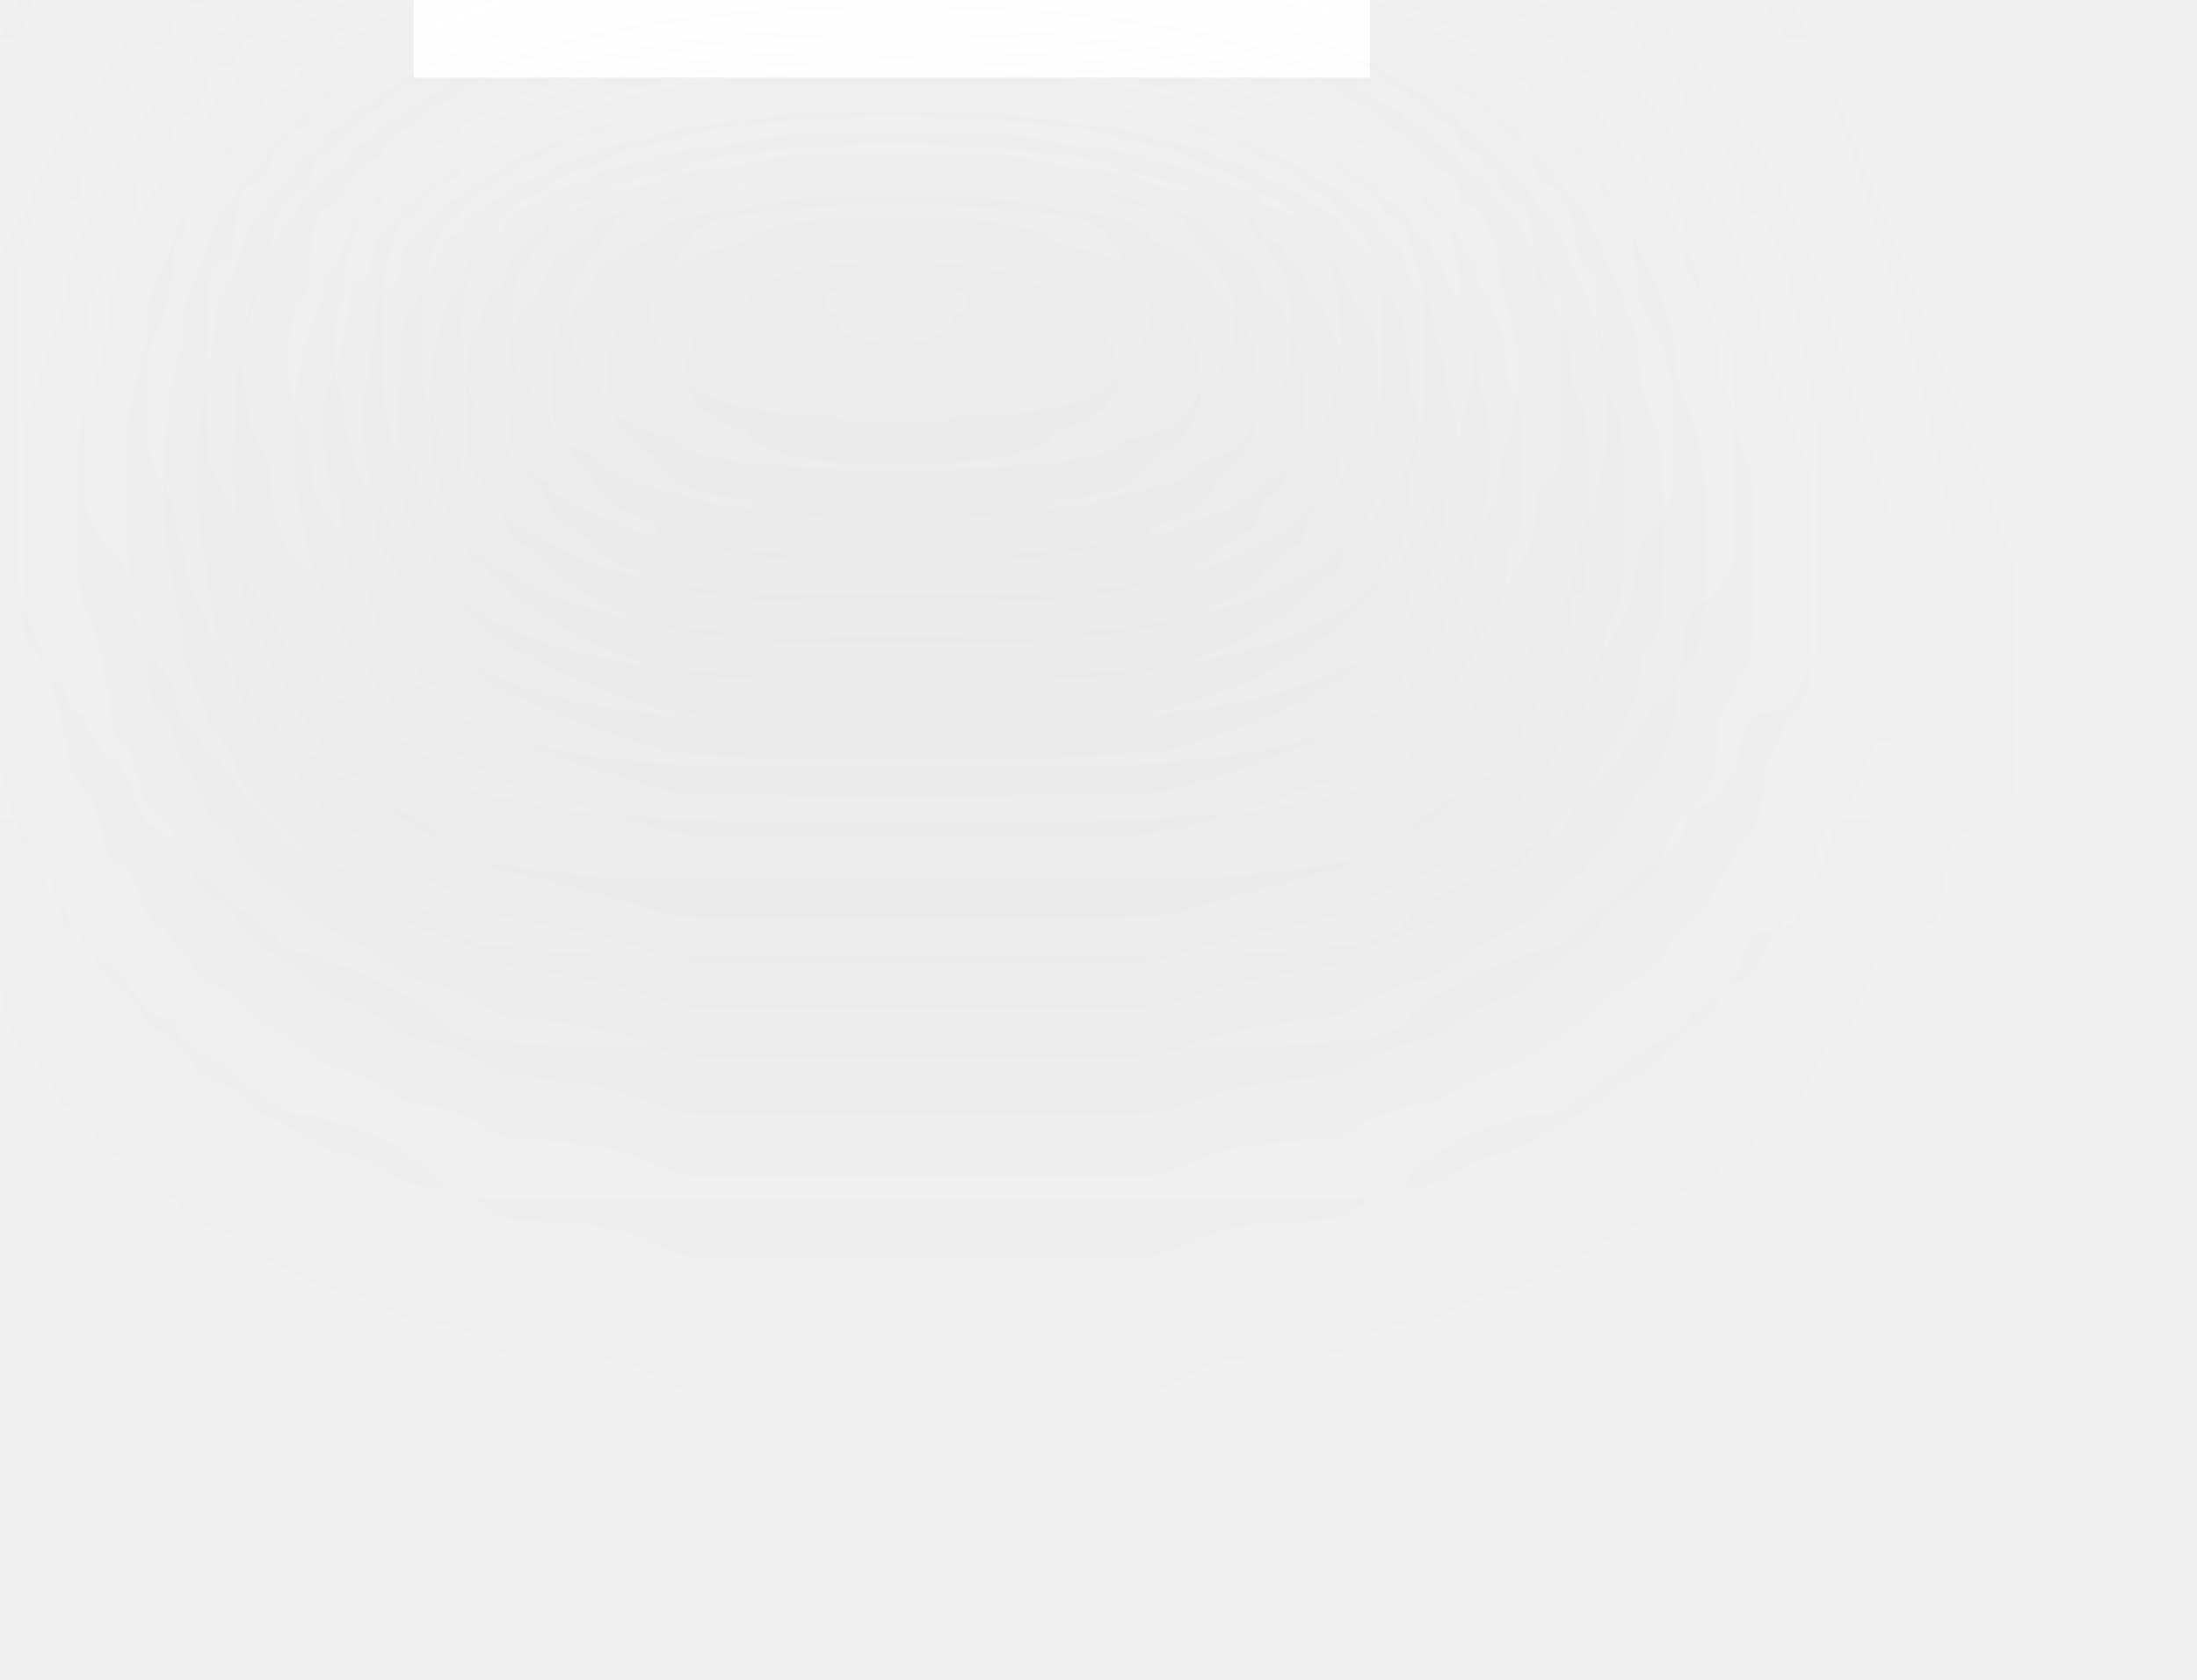
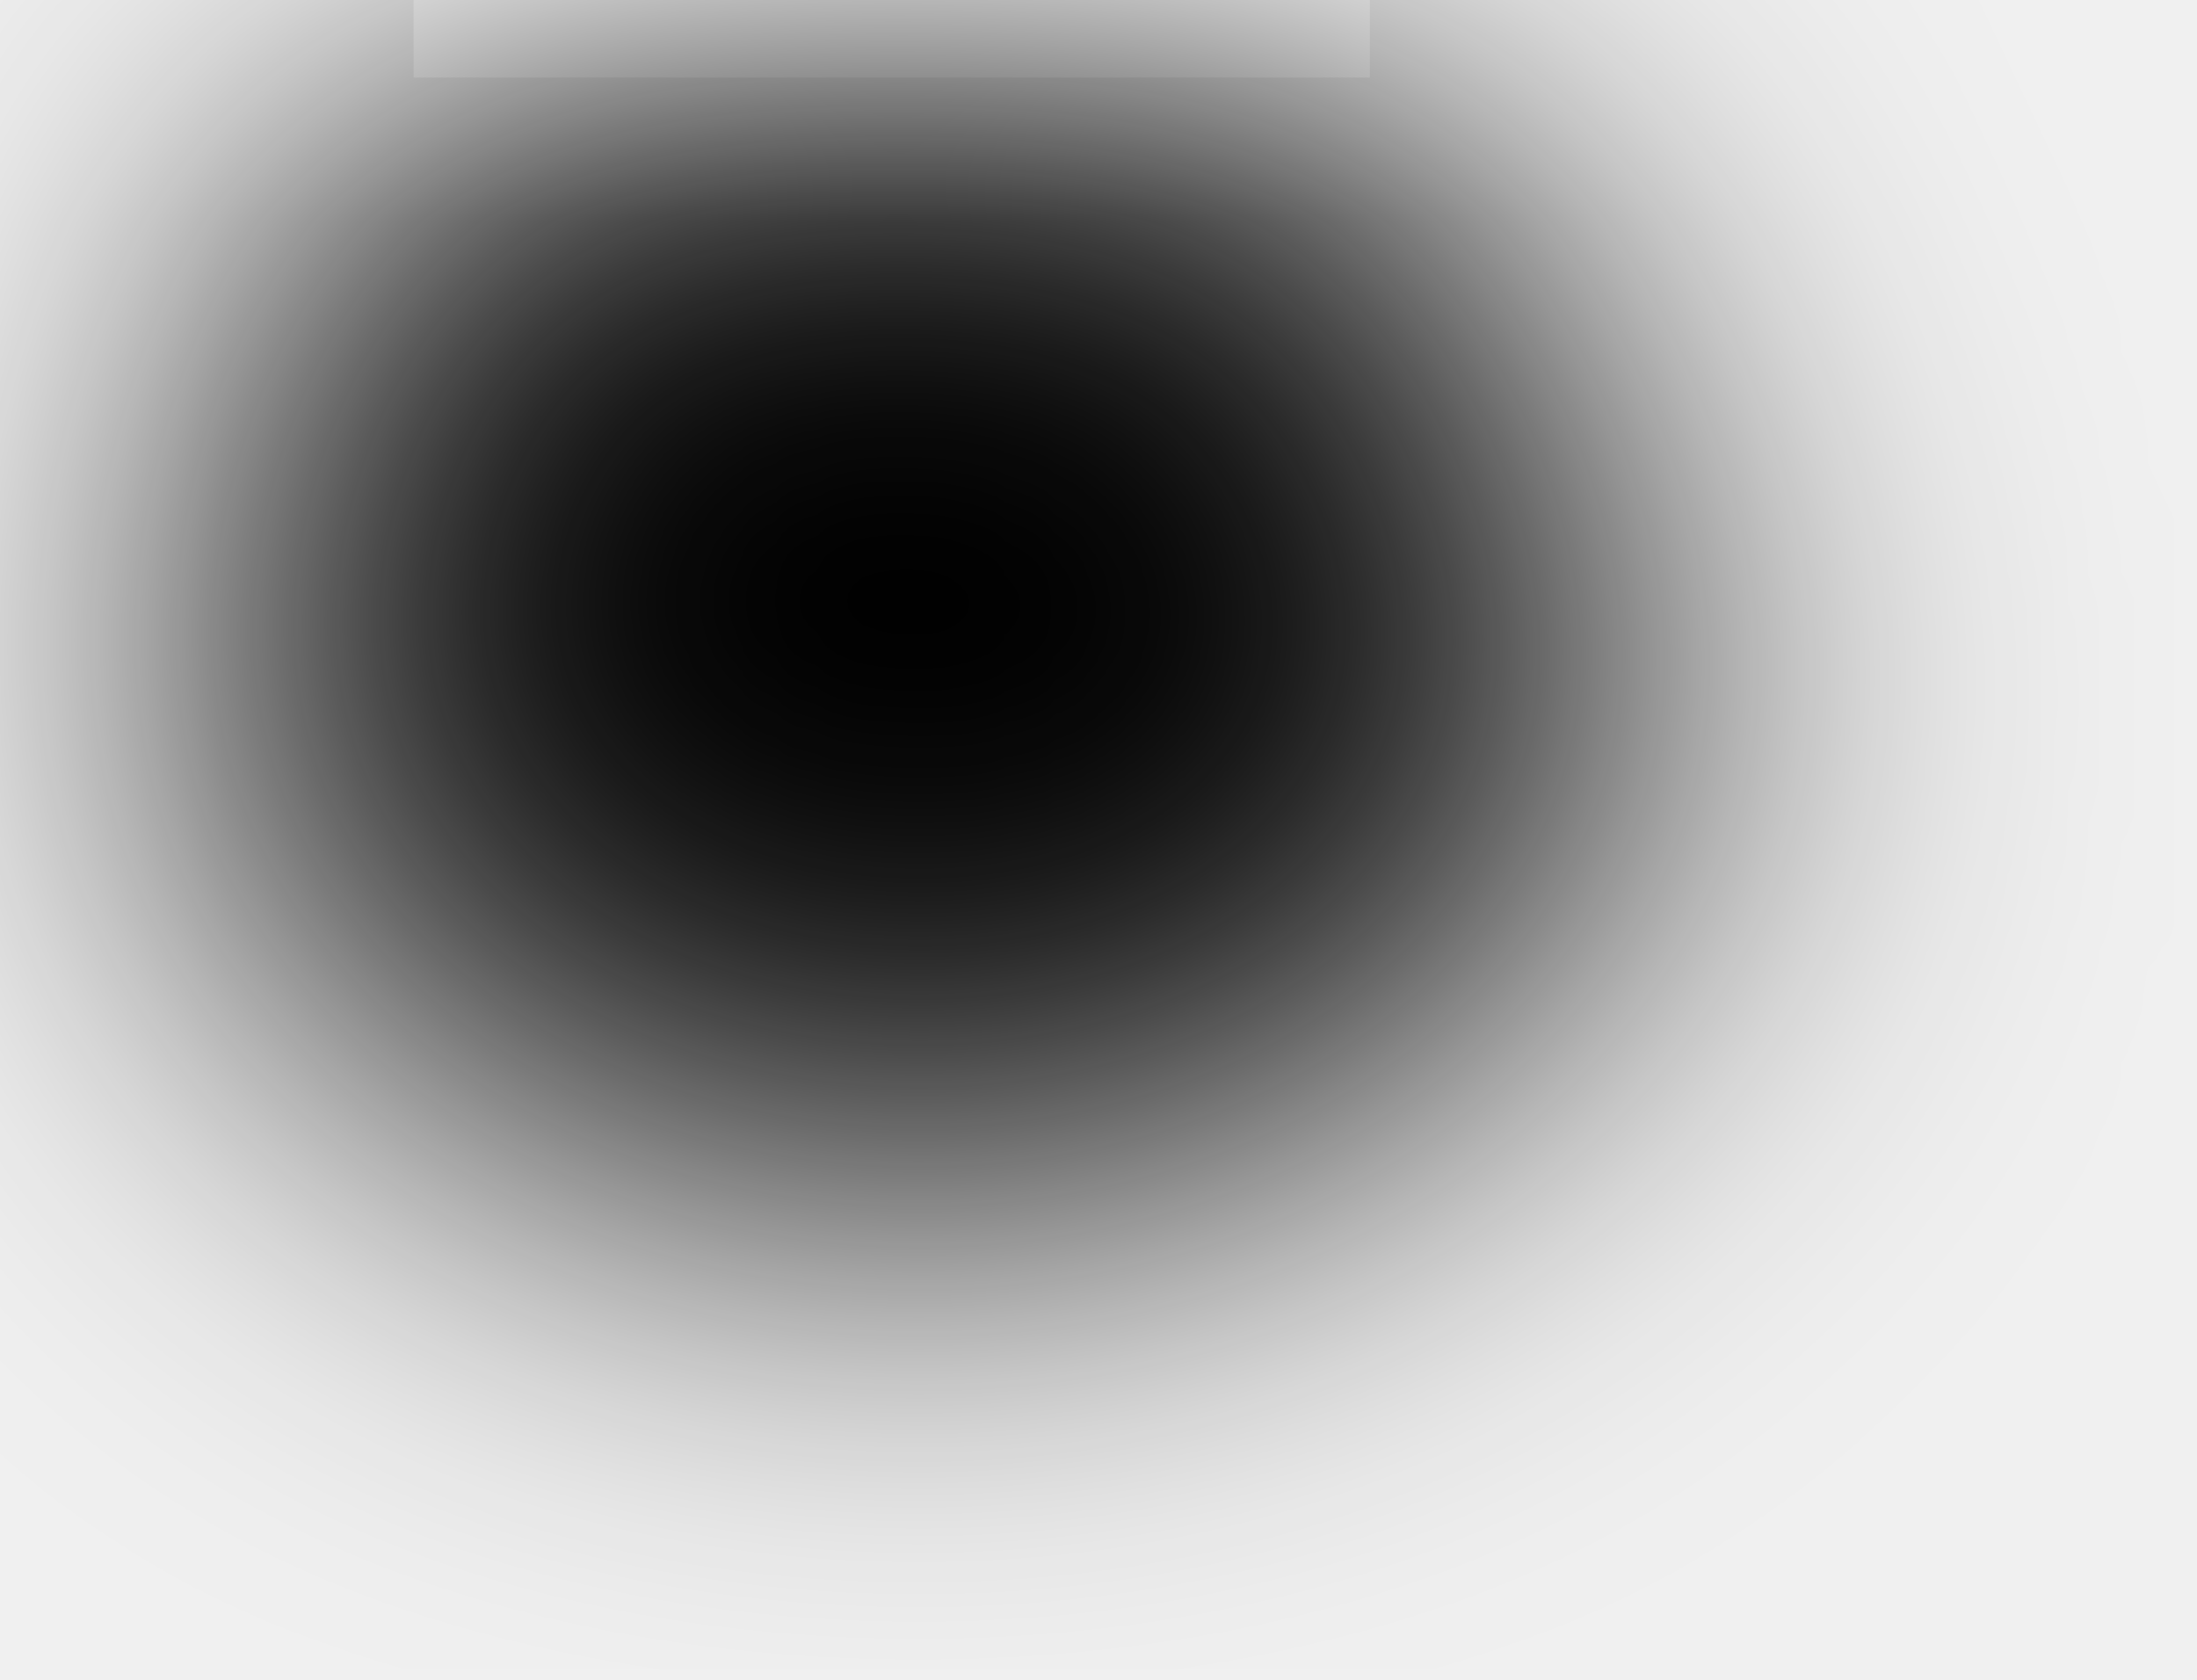
<svg xmlns="http://www.w3.org/2000/svg" width="85" height="65" viewBox="0 0 85 65" fill="none">
  <rect x="16" width="37" height="3" fill="white" />
  <g filter="url(#filter0_f_1975_922)">
    <path d="M6 29L16.5 1.5H52.5L65.5 29C58.667 34.667 56.3 46 35.5 46C14.7 46 12.833 34.667 6 29Z" fill="url(#paint0_linear_1975_922)" />
  </g>
  <defs>
    <filter id="filter0_f_1975_922" x="-12.6" y="-17.1" width="96.7" height="81.7" filterUnits="userSpaceOnUse" color-interpolation-filters="sRGB">
      <feFlood flood-opacity="0" result="BackgroundImageFix" />
      <feBlend mode="normal" in="SourceGraphic" in2="BackgroundImageFix" result="shape" />
      <feGaussianBlur stdDeviation="9.3" result="effect1_foregroundBlur_1975_922" />
    </filter>
    <linearGradient id="paint0_linear_1975_922" x1="36.5" y1="1.5" x2="36.5" y2="46" gradientUnits="userSpaceOnUse">
-       <stop stop-color="white" stop-opacity="0.12" />
-       <stop offset="1" stop-color="#0C0C0C" stop-opacity="0" />
+       <stop stopColor="white" stopOpacity="0.12" />
+       <stop offset="1" stopColor="#0C0C0C" stopOpacity="0" />
    </linearGradient>
  </defs>
</svg>
